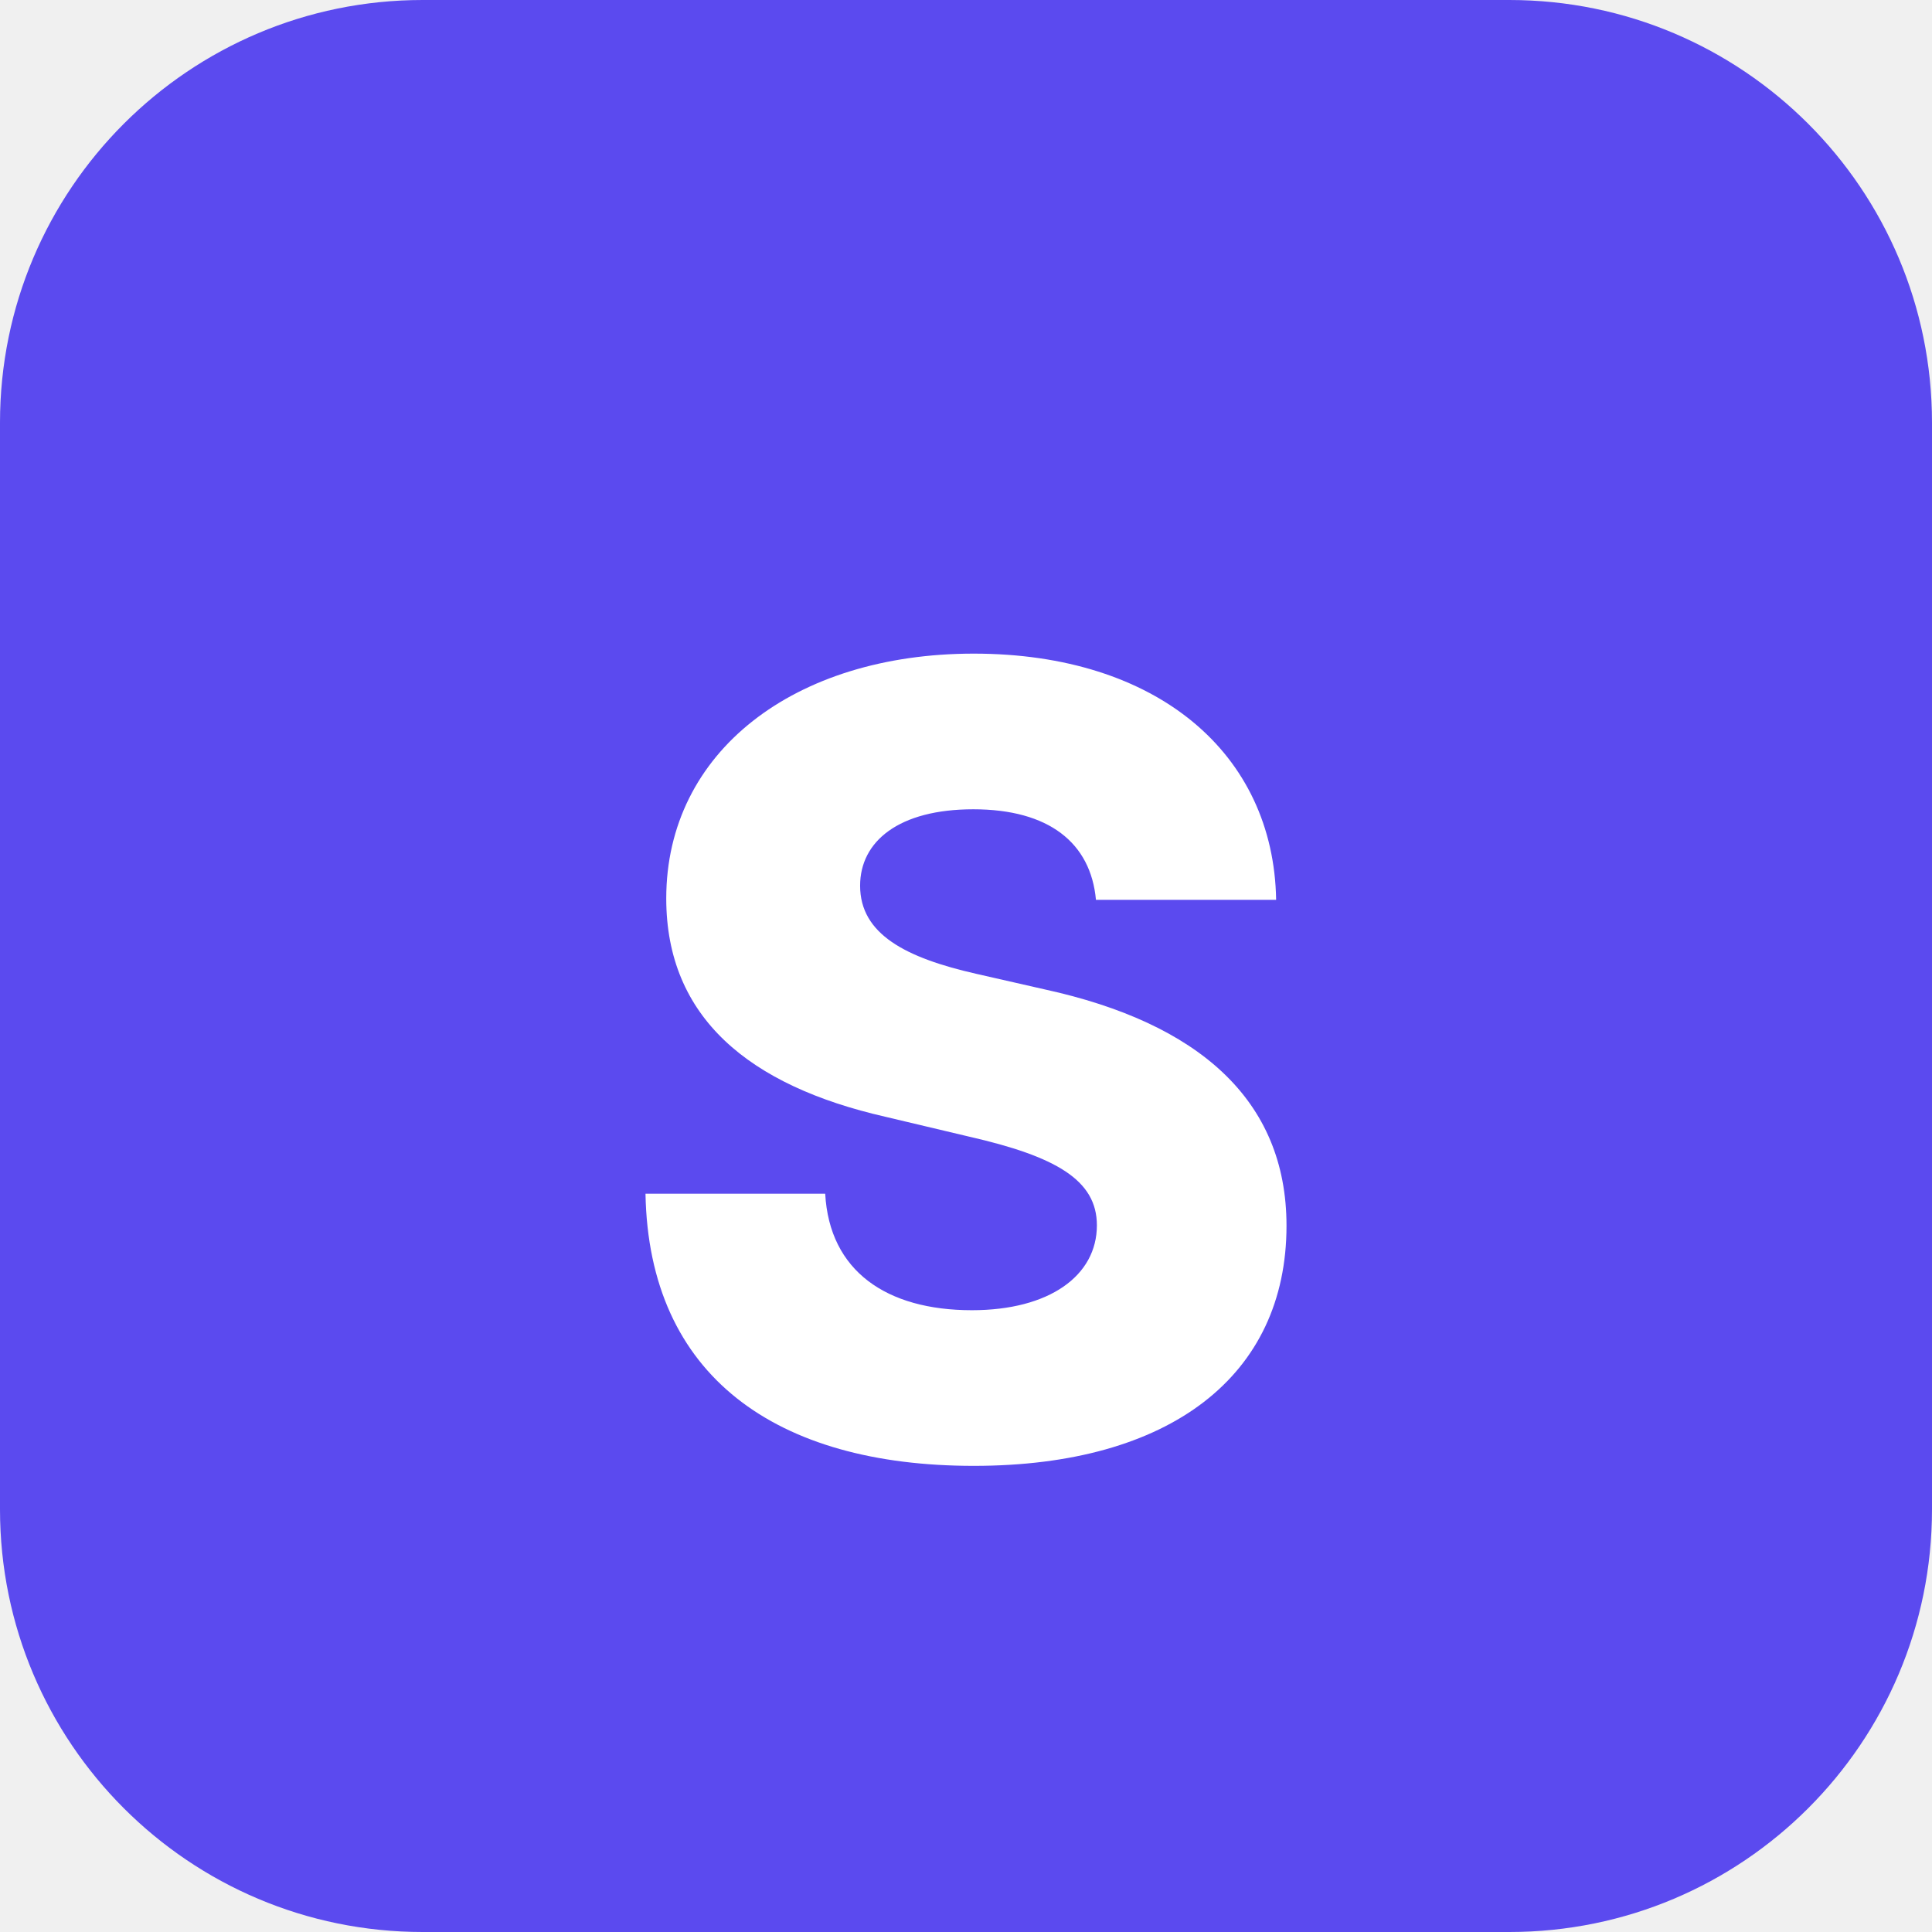
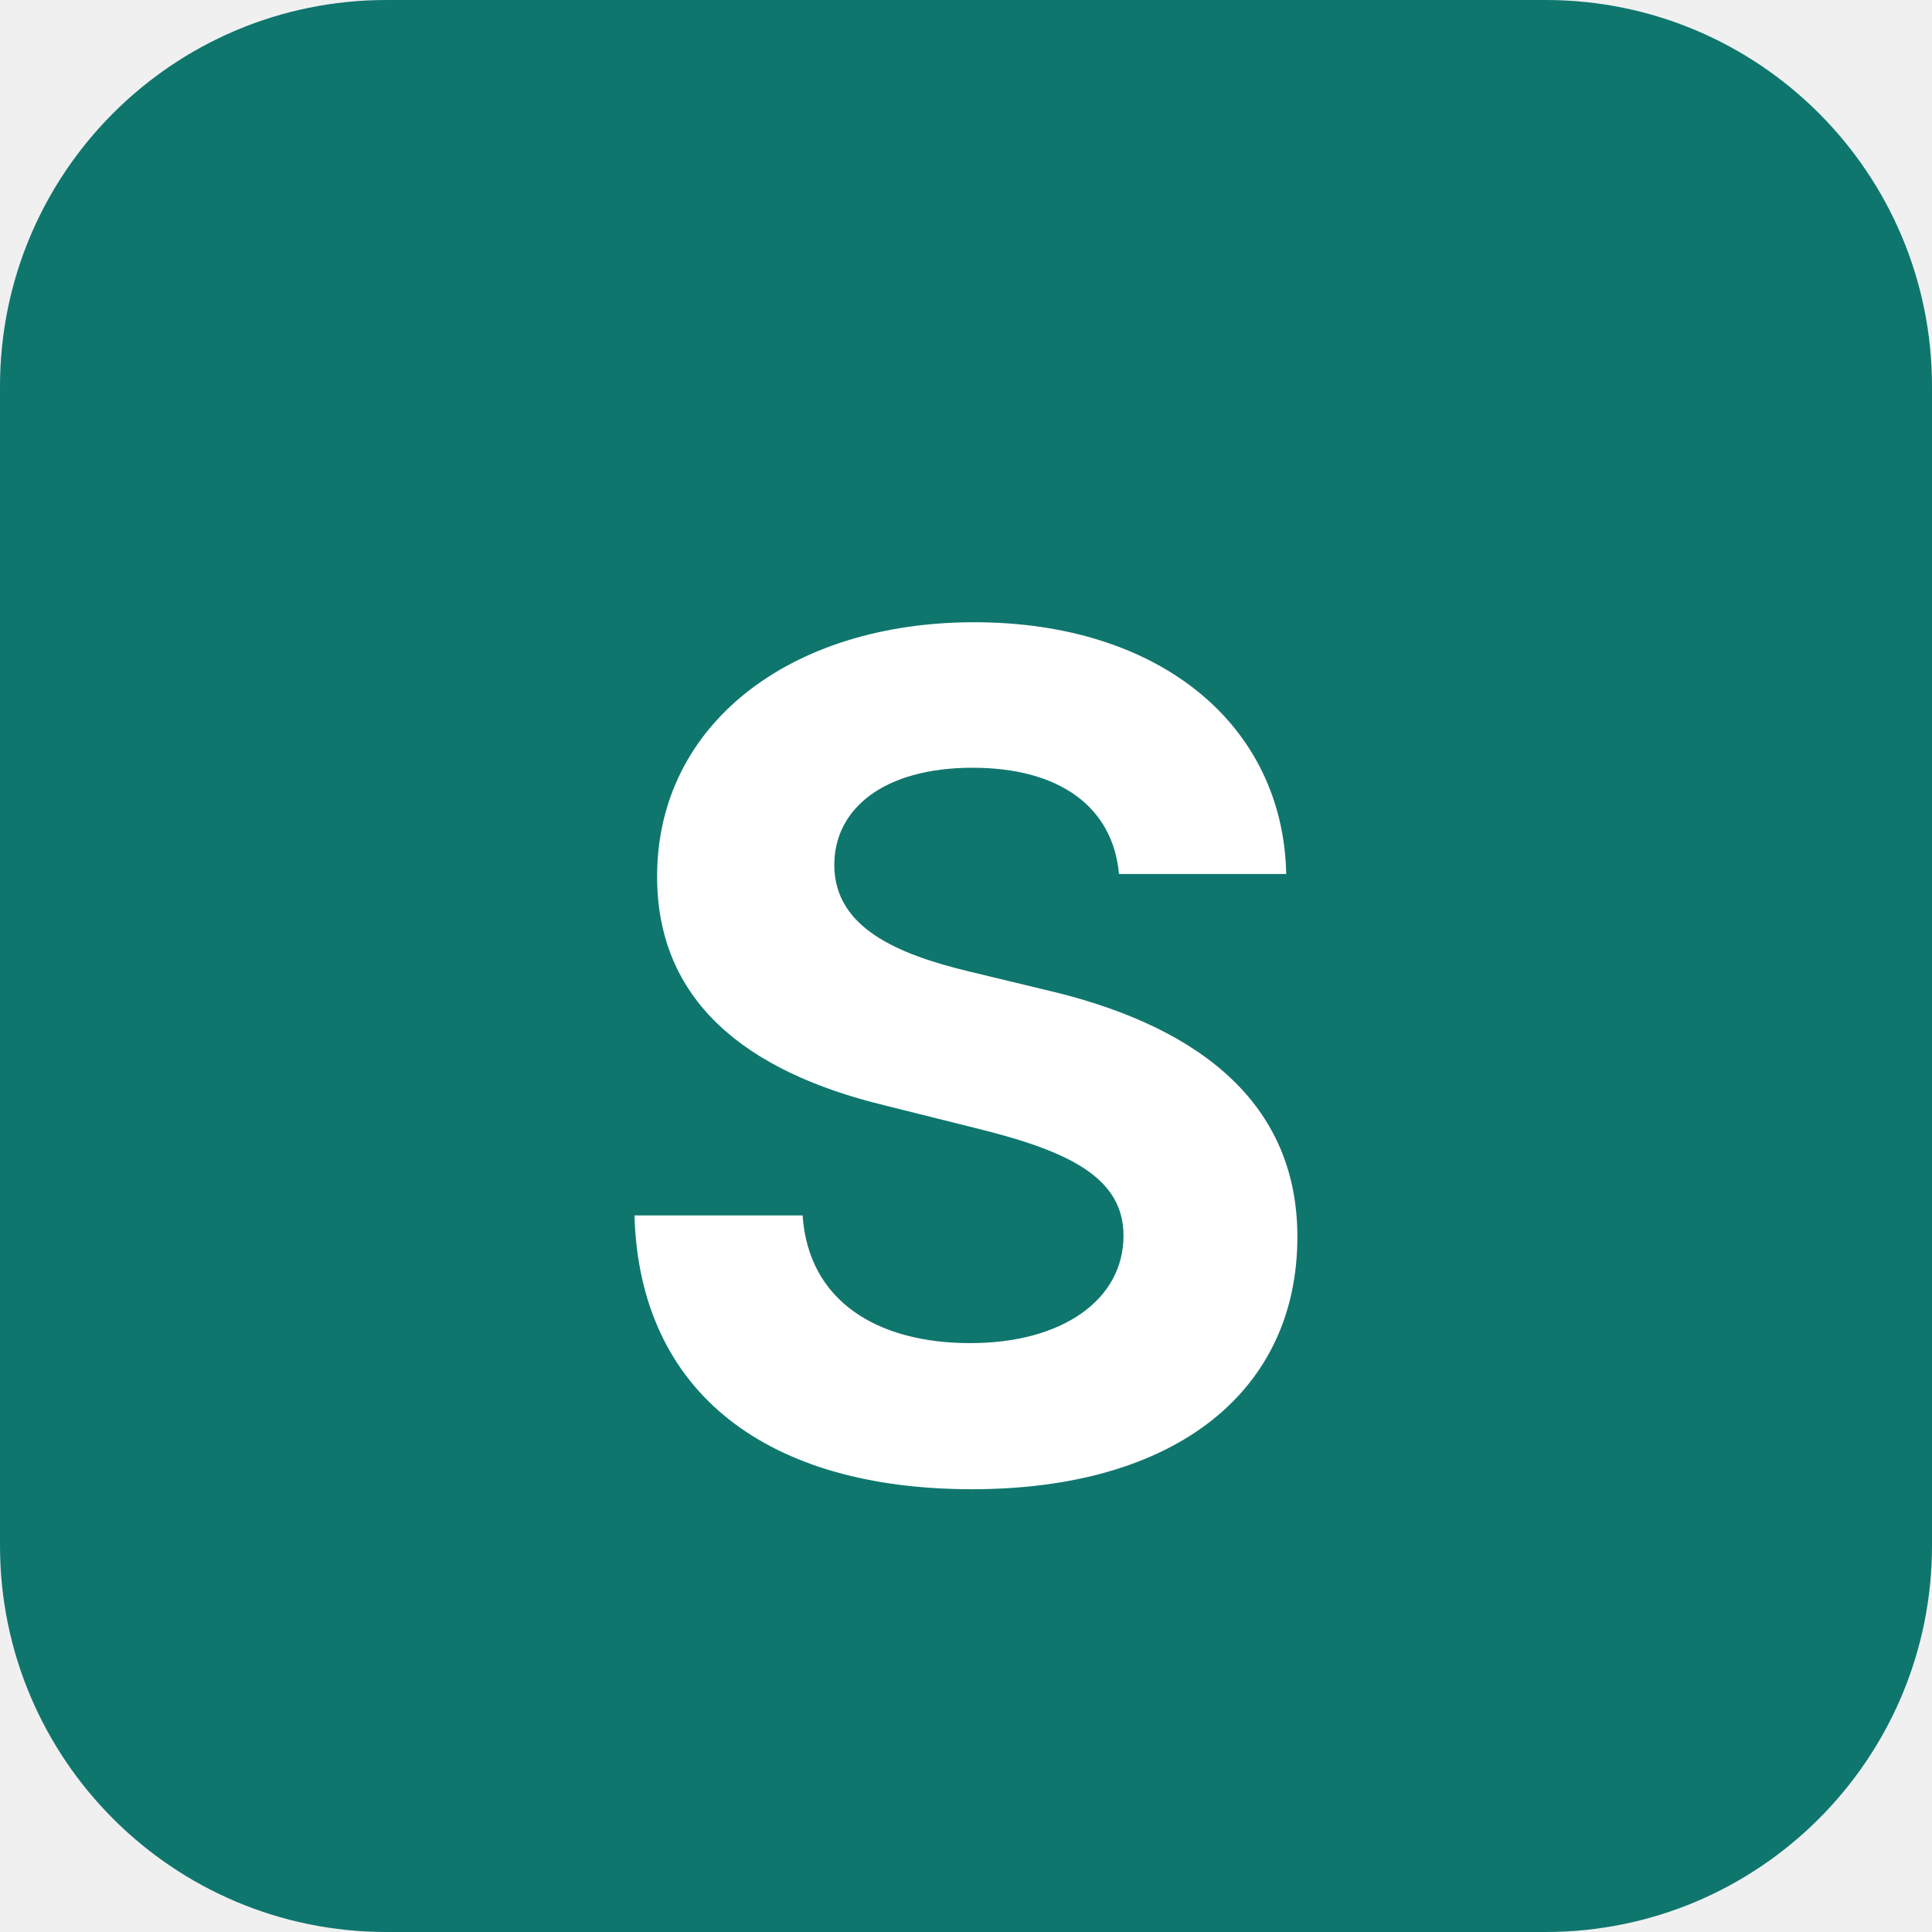
- <svg xmlns="http://www.w3.org/2000/svg" viewBox="0 0 64 64">
-   <rect width="64" height="64" rx="14" fill="#5B4AEF" />
-   <text x="50%" y="54%" text-anchor="middle" dominant-baseline="middle" font-family="Inter, system-ui, sans-serif" font-size="36" font-weight="800" fill="#ffffff">S</text>
+ <svg xmlns="http://www.w3.org/2000/svg" viewBox="0 0 100 100">
+   <rect width="100" height="100" rx="20" fill="#0F766E" />
+   <text x="50%" y="54%" text-anchor="middle" dominant-baseline="middle" font-family="Inter, system-ui, sans-serif" font-size="60" font-weight="bold" fill="#ffffff">S</text>
</svg>
